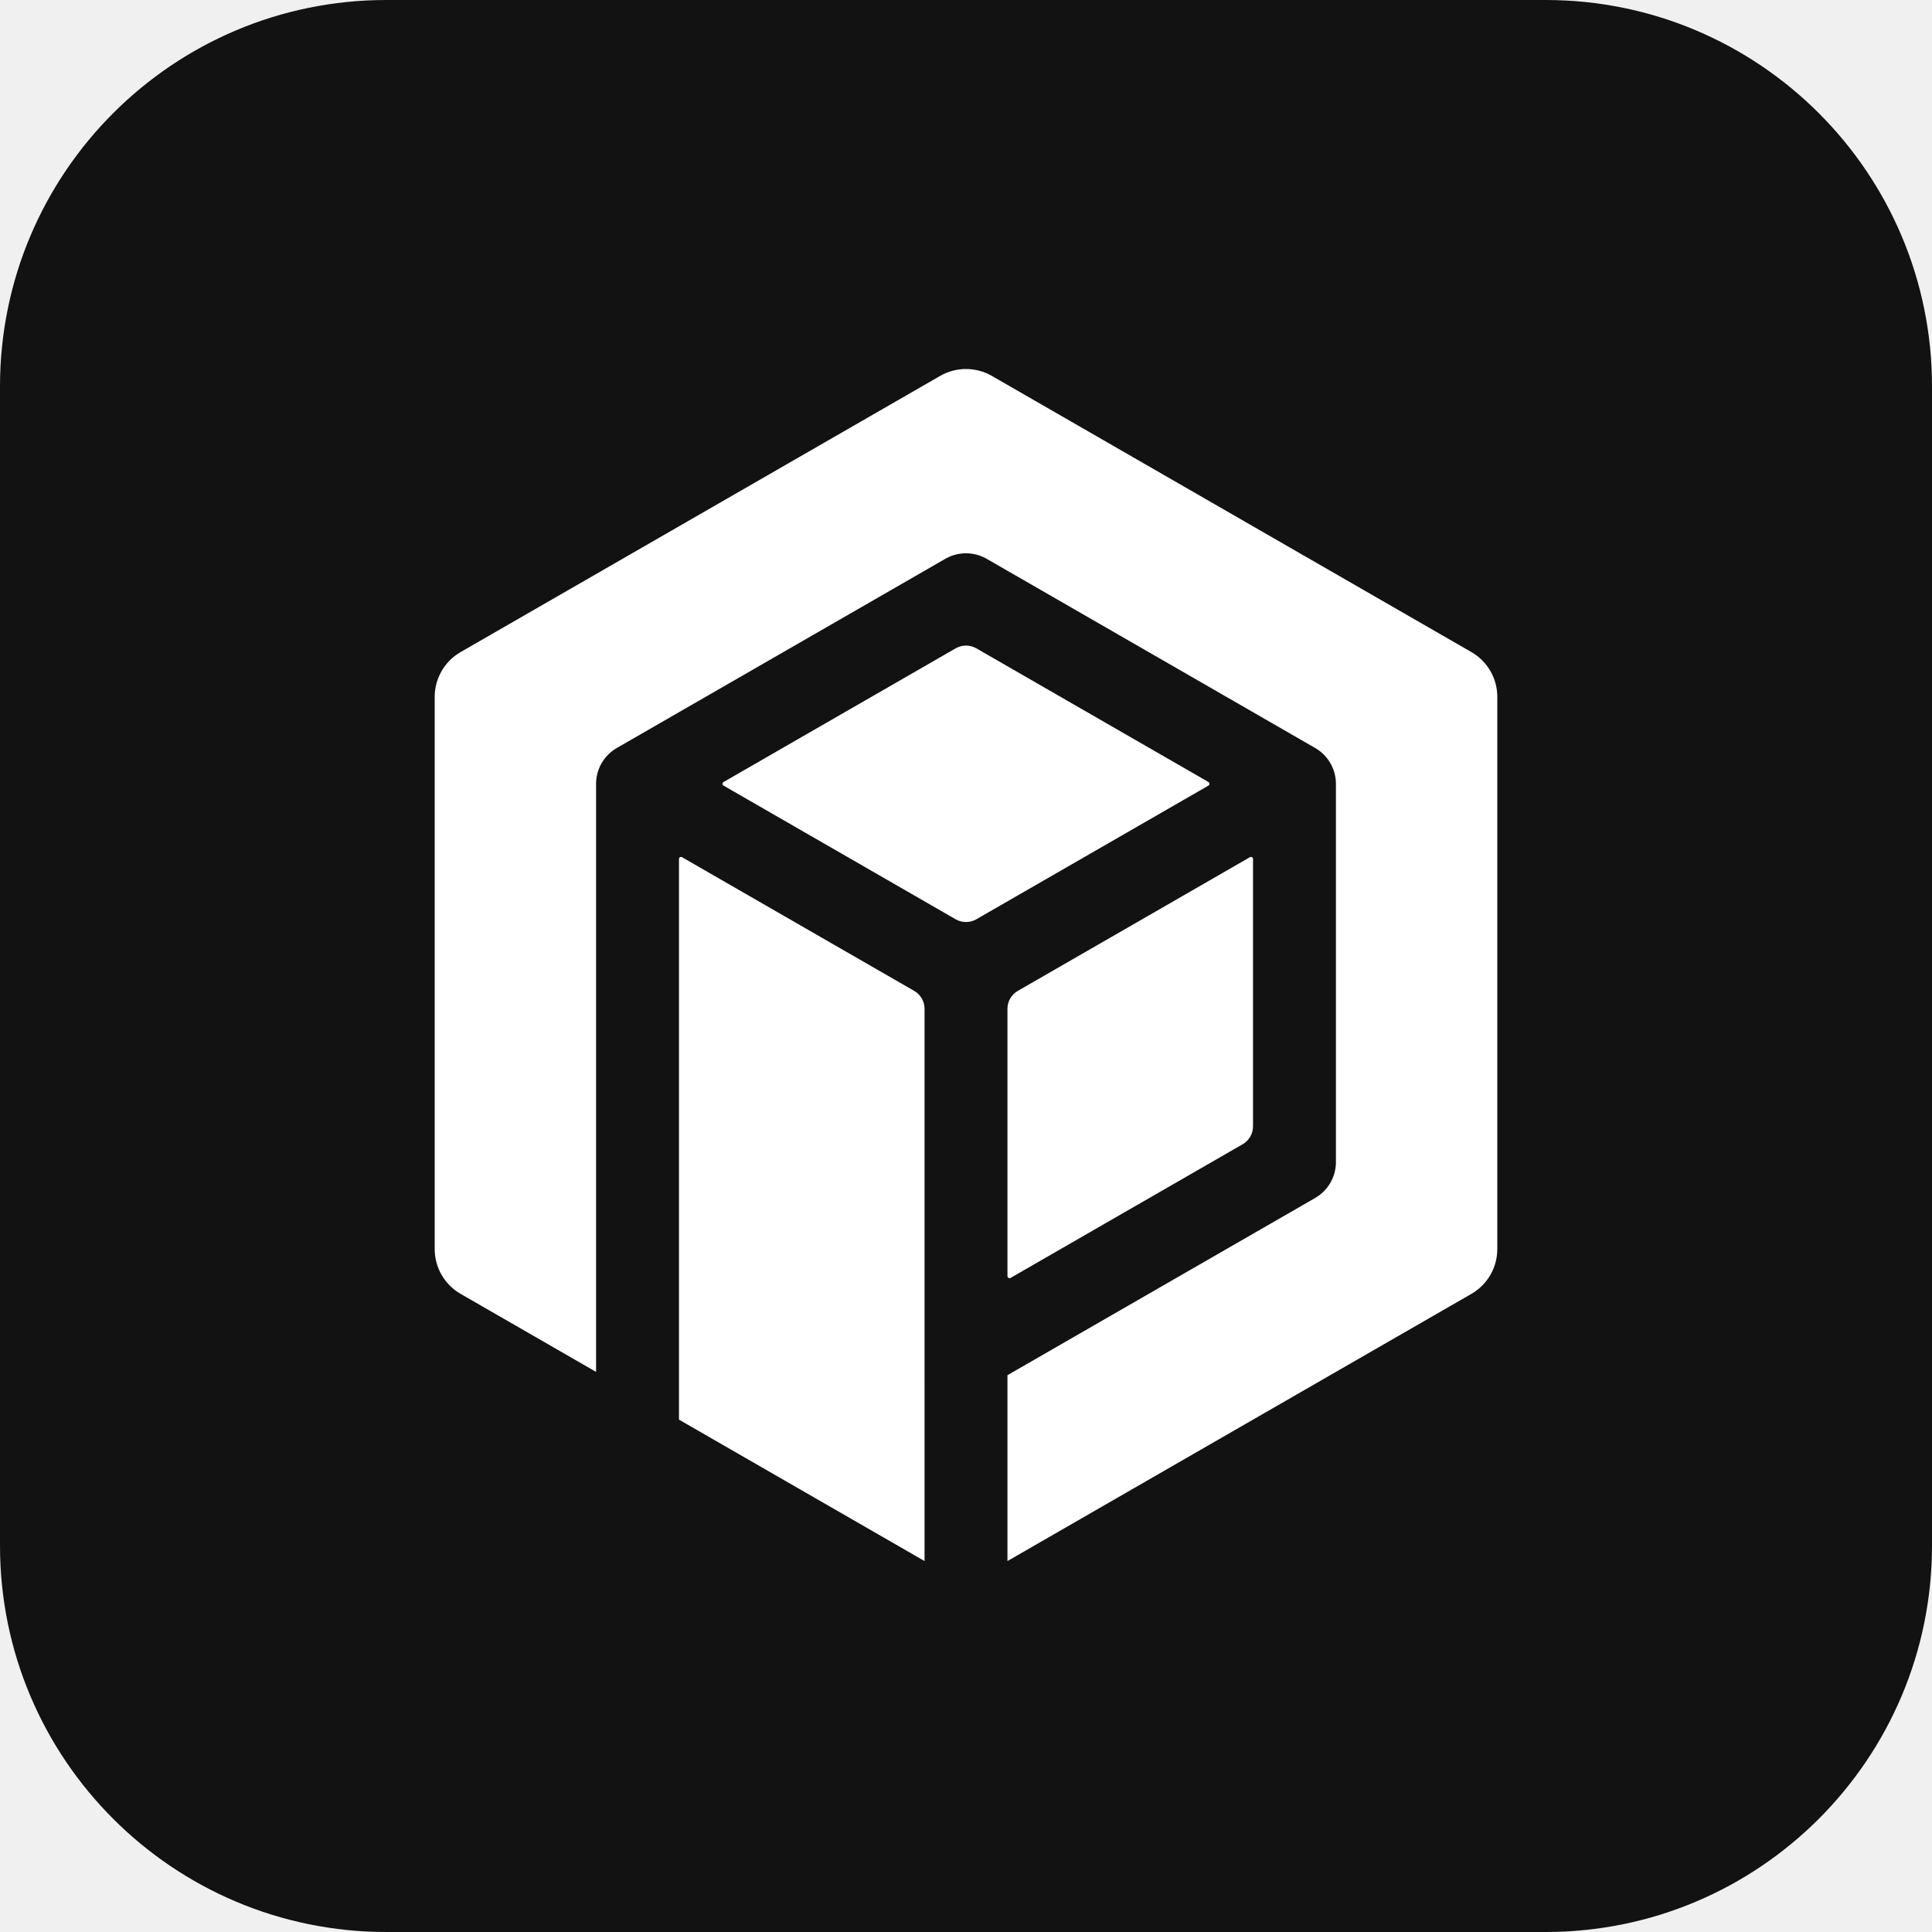
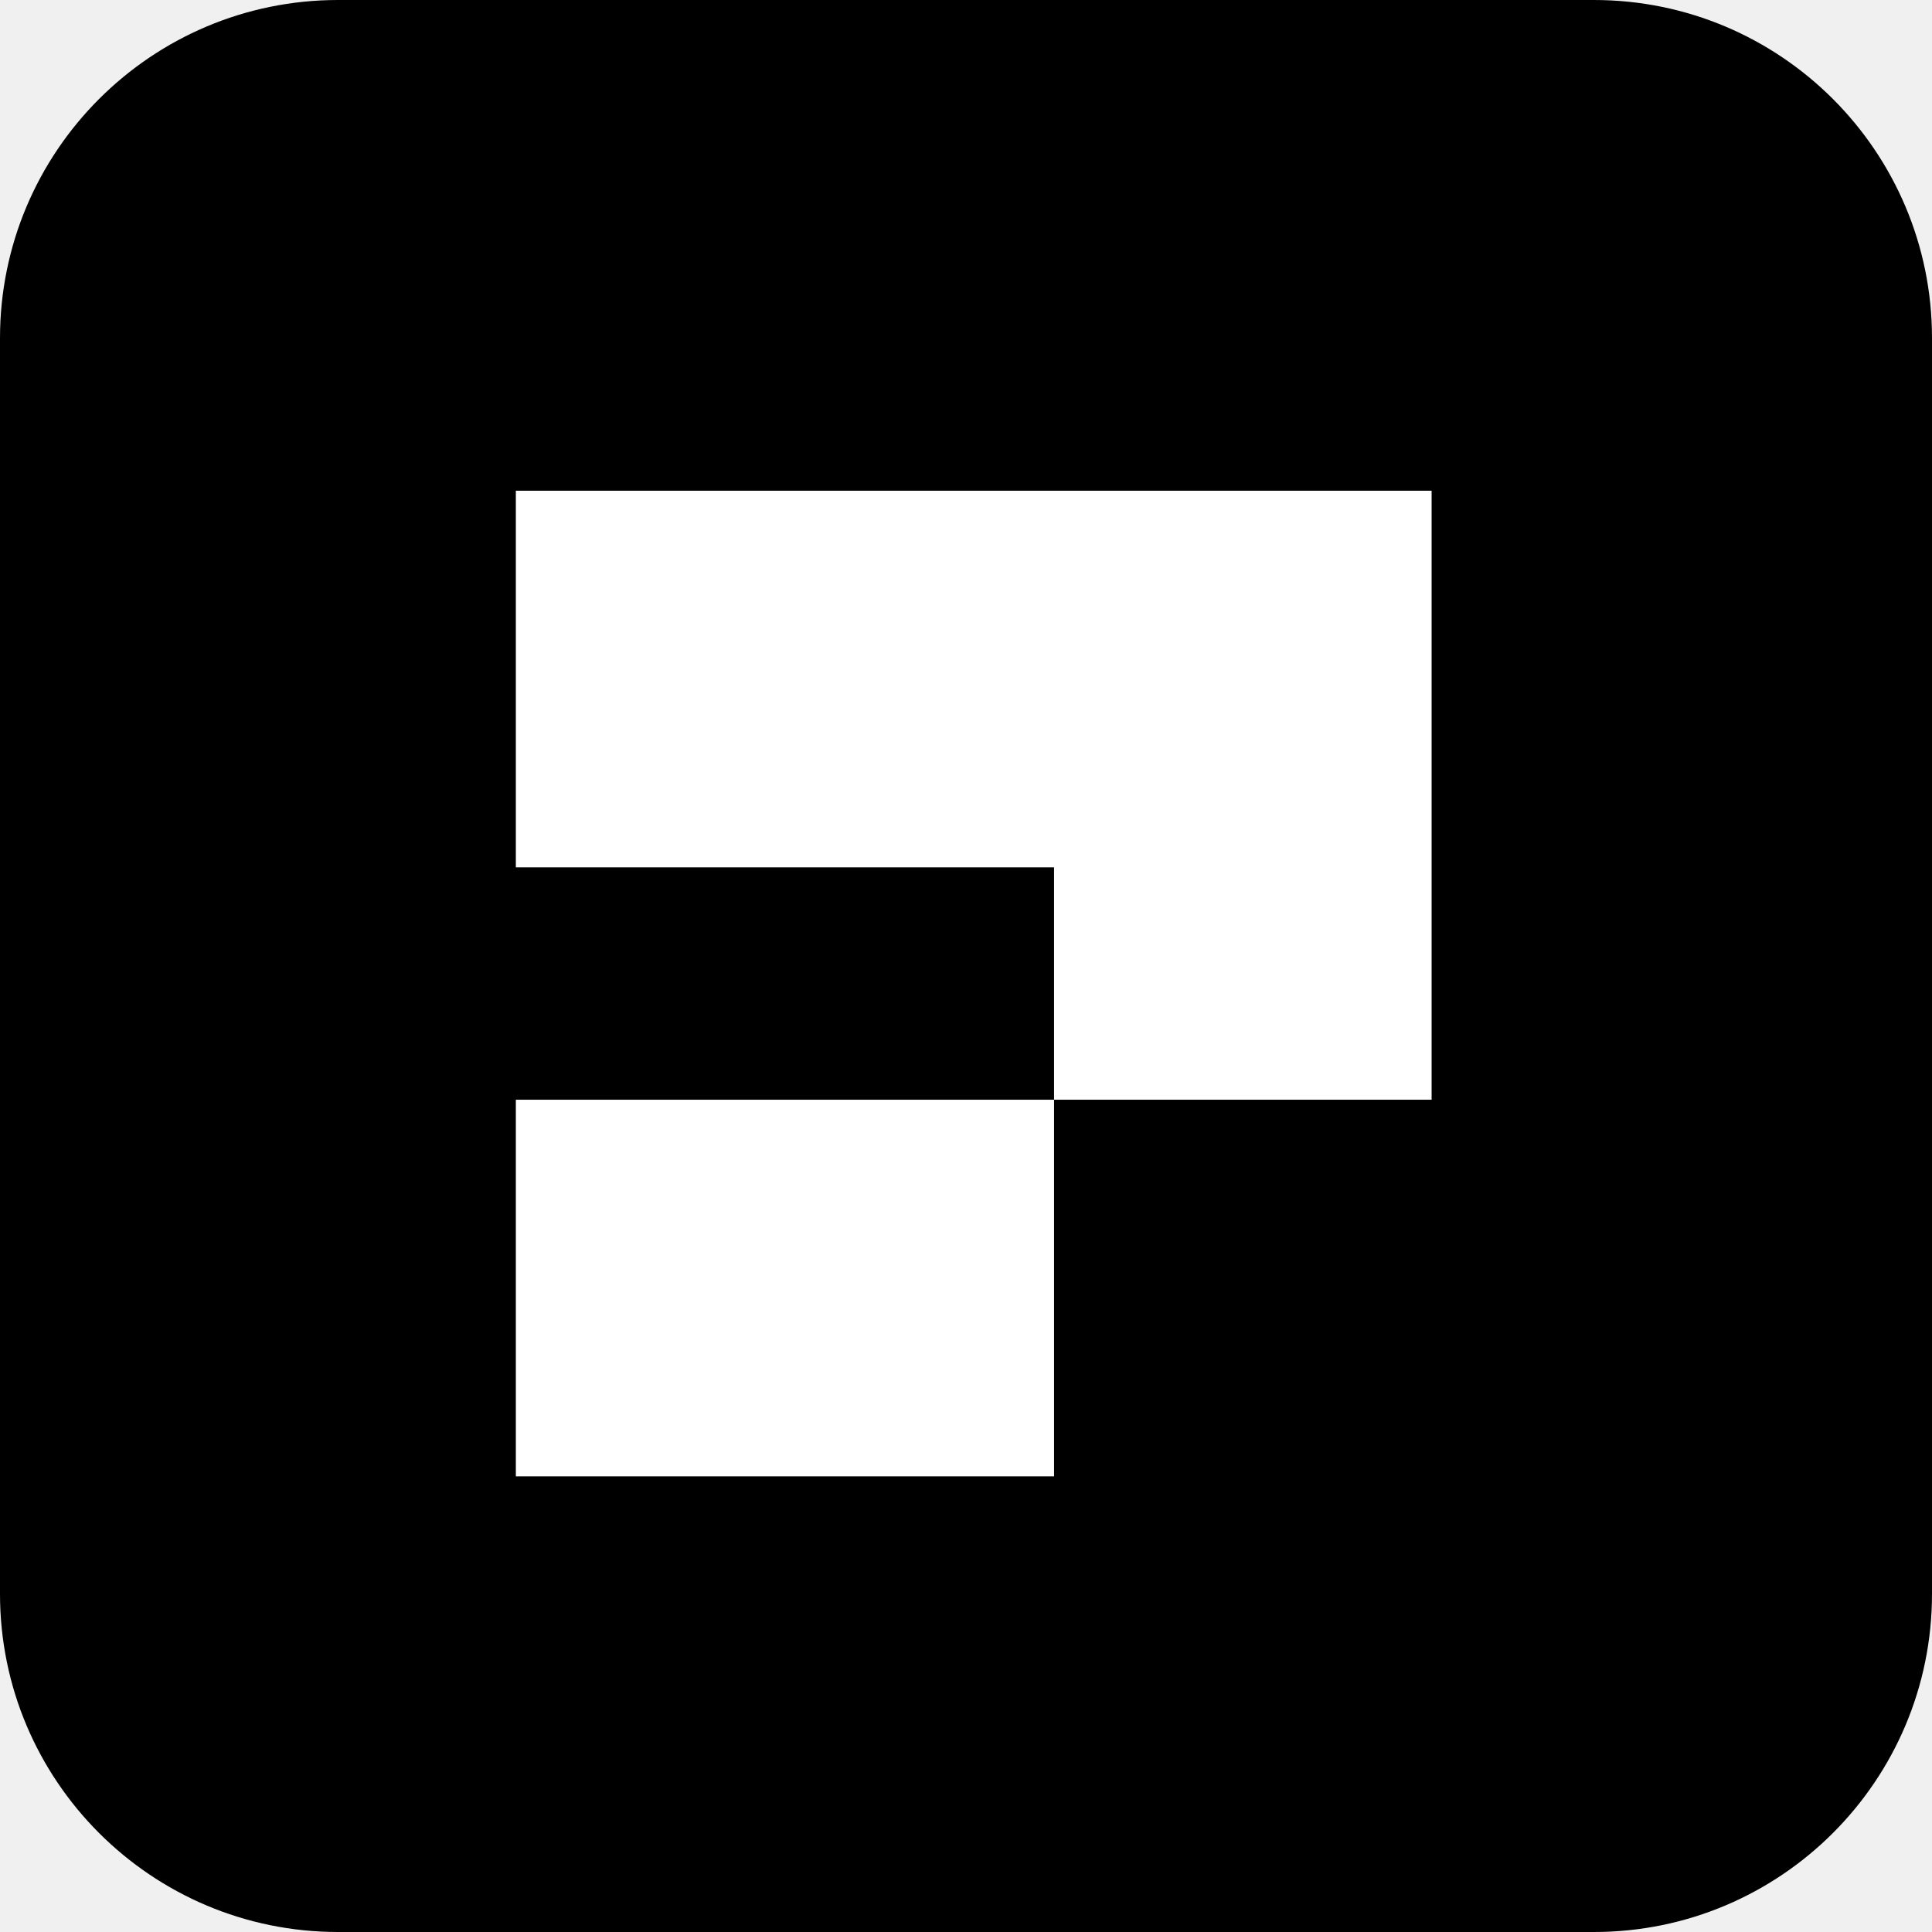
<svg xmlns="http://www.w3.org/2000/svg" width="1000" height="1000" viewBox="0 0 1000 1000" fill="none">
-   <rect width="1000" height="1000" rx="200" fill="#121212" />
-   <path d="M351.438 444.625C351.438 443.802 352.332 443.288 353.047 443.7L473.181 512.88C476.5 514.792 478.544 518.324 478.544 522.147L478.549 808L351.438 734.796V728C351.438 724.813 351.437 720.972 351.437 716.642C351.437 703.851 351.437 686.796 351.437 669.741C351.437 635.715 351.438 601.686 351.438 601.52V444.625Z" fill="white" />
-   <path d="M486.59 194.584C494.888 189.805 505.112 189.805 513.41 194.584L761.59 337.512C769.888 342.291 775 351.122 775 360.68V646.536C775 656.093 769.888 664.925 761.59 669.704L521.46 807.995L521.459 711.792L680.739 620.064C687.377 616.241 691.472 609.174 691.472 601.52V405.705C691.472 398.033 687.361 390.975 680.739 387.161L510.733 289.255L510.107 288.908C503.799 285.549 496.215 285.542 489.895 288.907L489.266 289.255L319.26 387.161C312.62 390.986 308.527 398.054 308.527 405.705V638.475C308.527 648.179 308.526 658.96 308.526 669.741C308.526 684.023 308.526 698.305 308.526 710.083L238.41 669.704C230.112 664.925 225 656.093 225 646.536V360.68C225 351.122 230.112 342.291 238.41 337.512L486.59 194.584Z" fill="white" />
-   <path d="M646.952 443.689C647.667 443.277 648.561 443.792 648.561 444.616V582.991C648.561 586.814 646.516 590.346 643.197 592.258L523.067 661.441C522.352 661.853 521.458 661.338 521.458 660.514L521.456 522.145C521.456 518.322 523.5 514.79 526.819 512.878L646.952 443.689Z" fill="white" />
-   <path d="M494.635 335.587C497.954 333.676 502.044 333.676 505.363 335.587L625.491 404.77C626.206 405.182 626.206 406.212 625.491 406.624L505.363 475.811C502.044 477.722 497.954 477.722 494.635 475.811L374.499 406.628C373.783 406.216 373.783 405.186 374.499 404.774L494.635 335.587Z" fill="white" />
+   <rect width="1000" height="1000" rx="175" fill="black" />
+   <path d="M267 569.213H545.579V764.148H267V569.213Z" fill="white" />
+   <path d="M545.579 448.934H267V254H741V569.213H545.579V448.934Z" fill="white" />
</svg>
